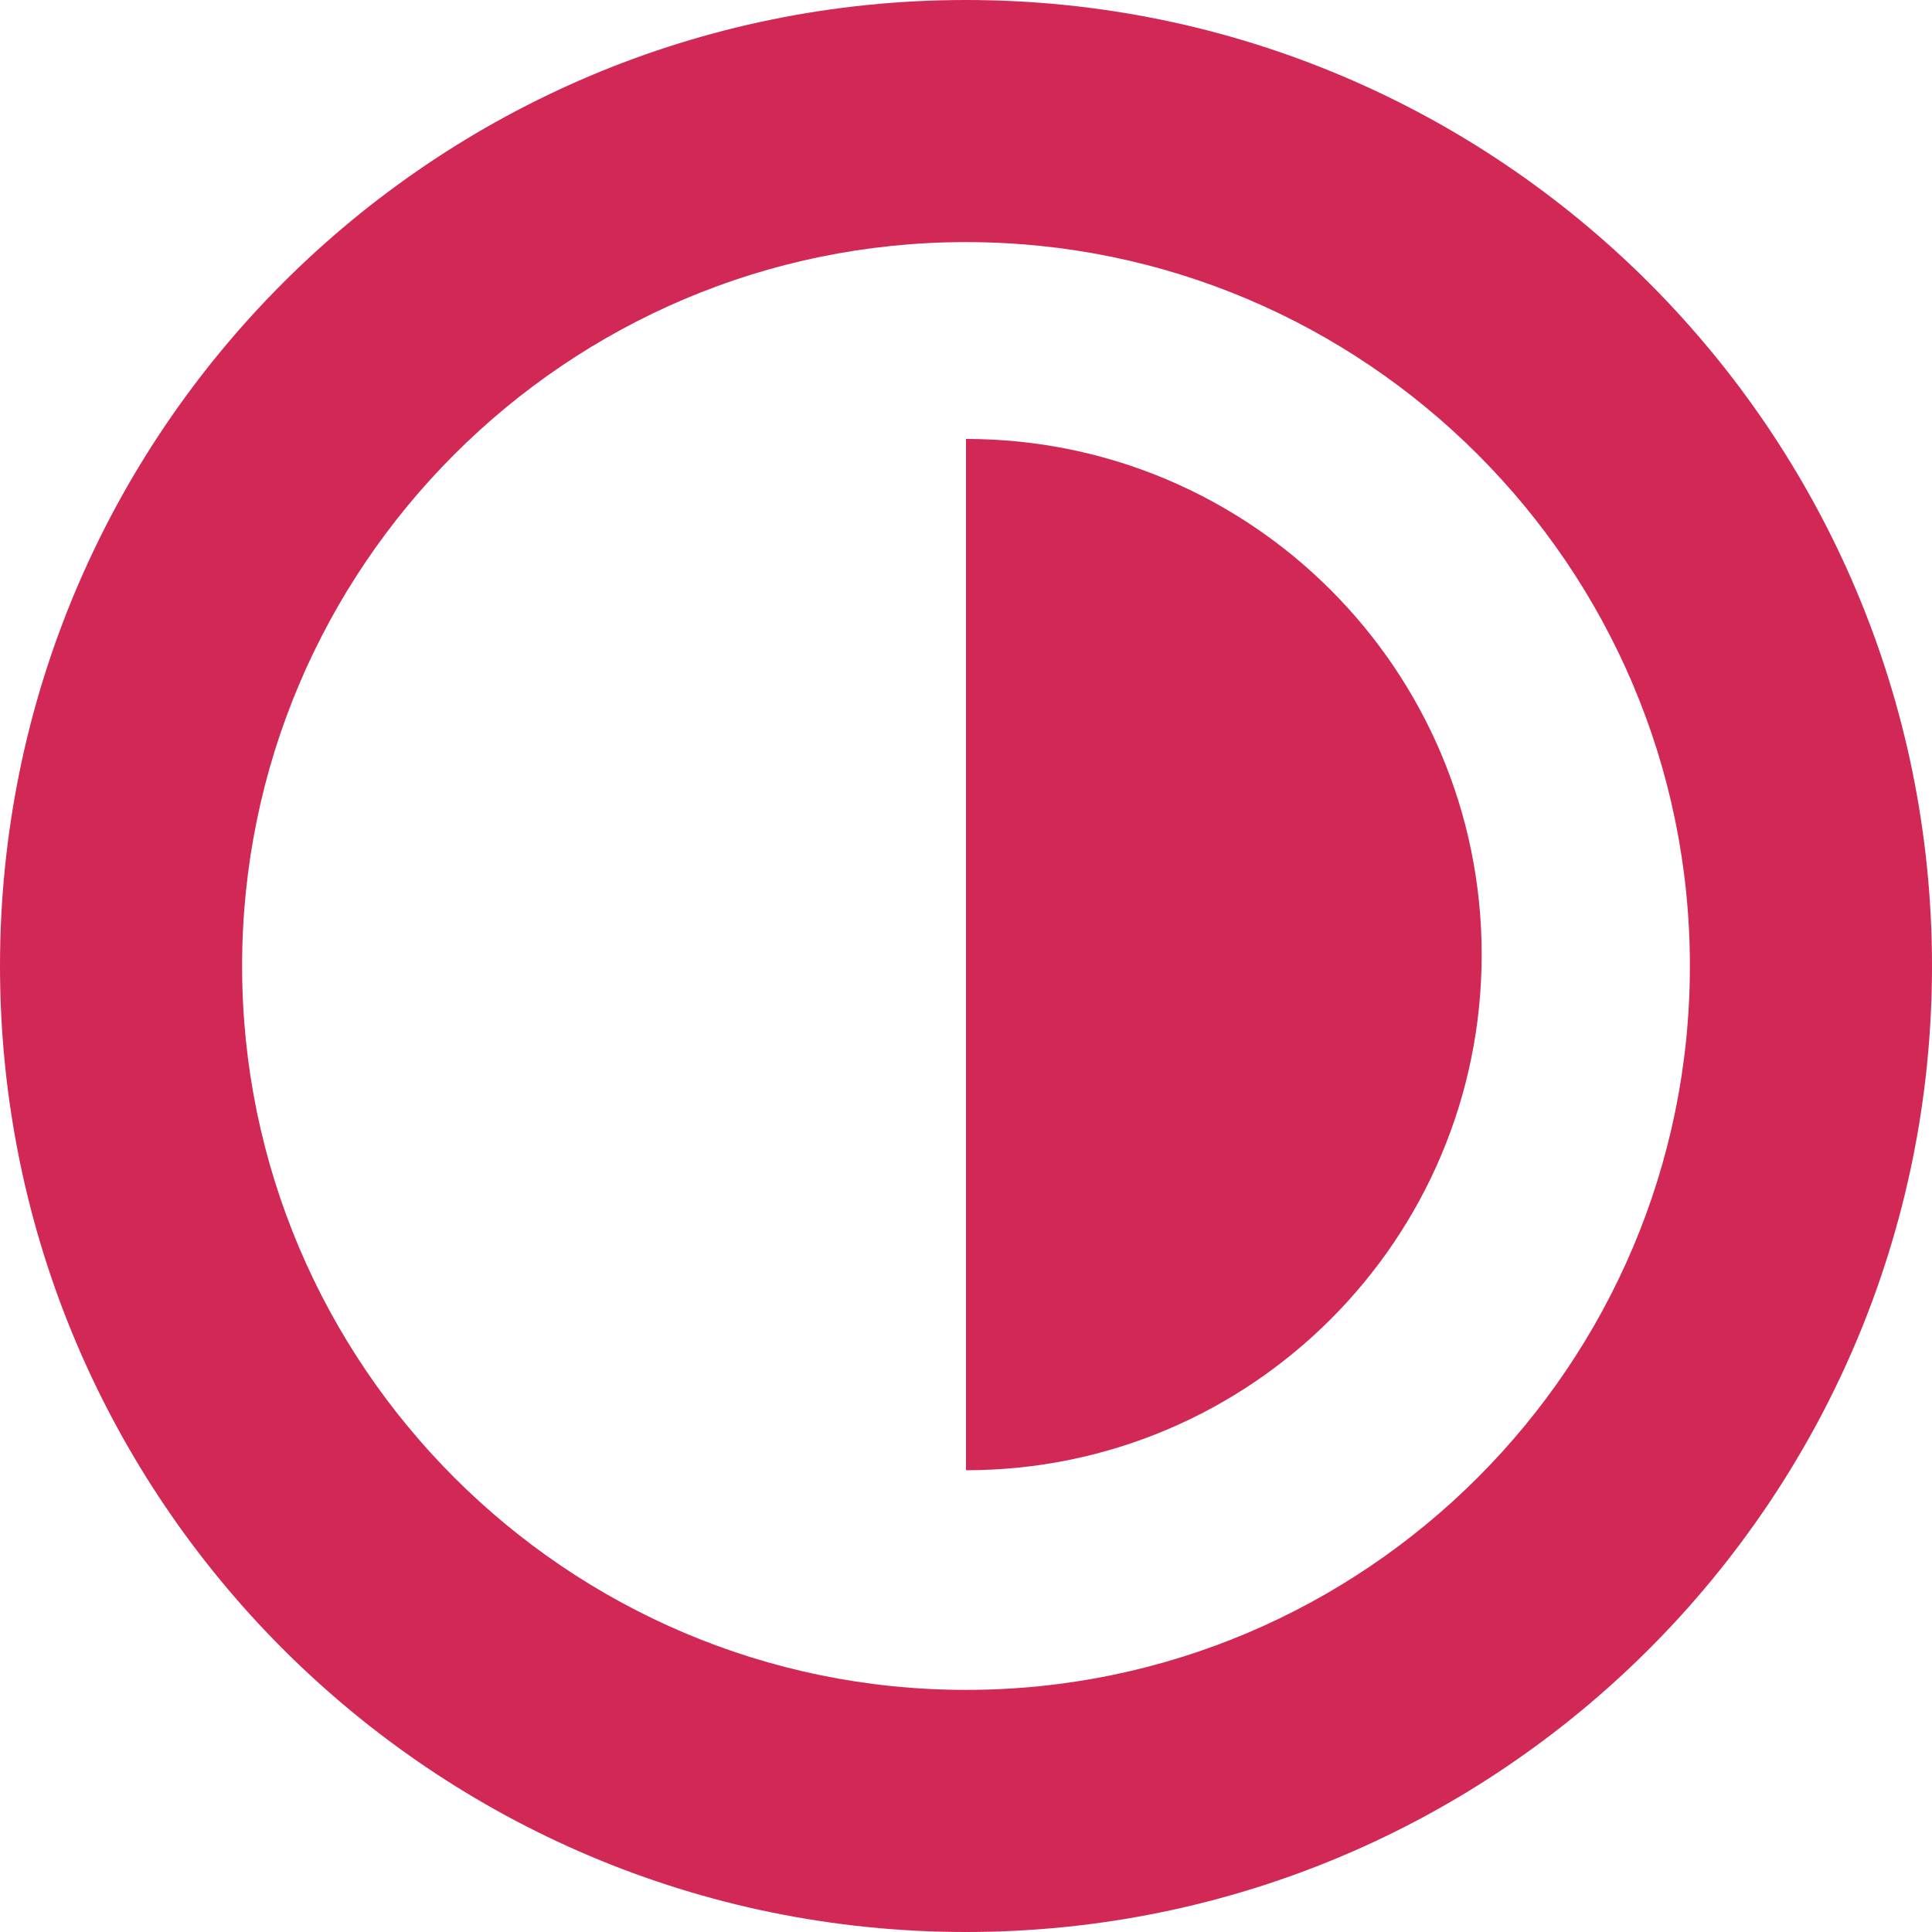
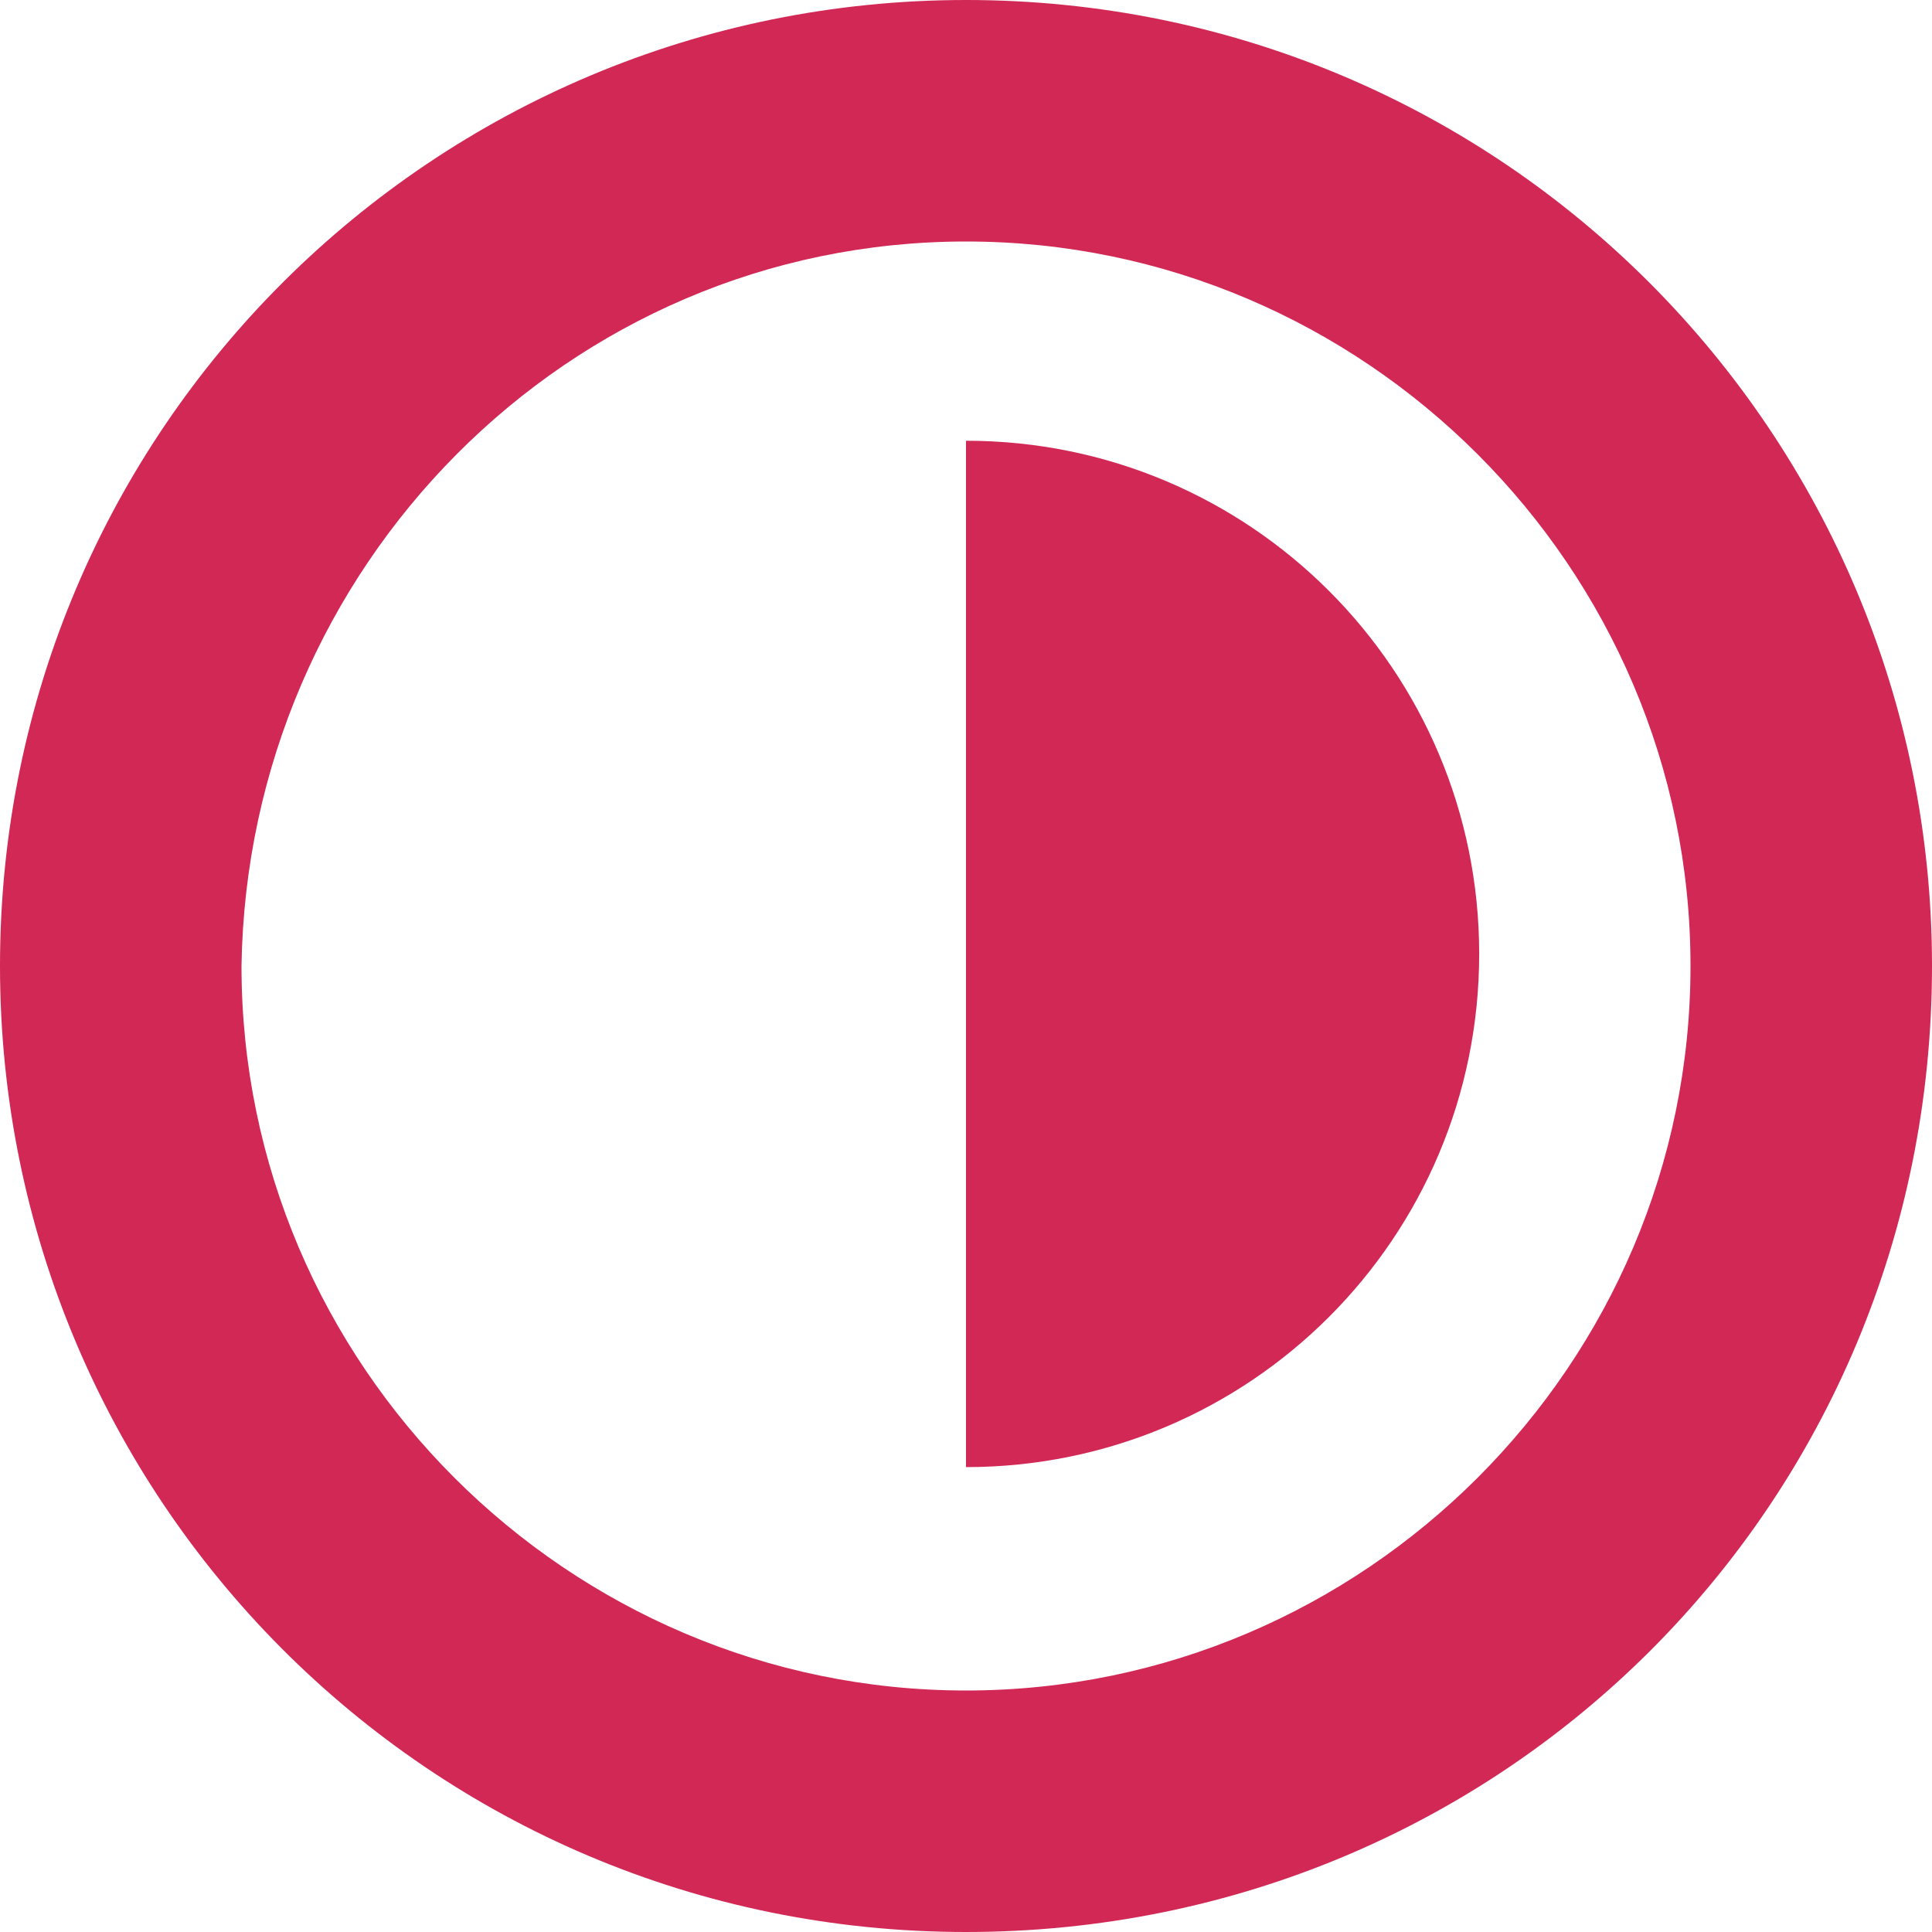
- <svg xmlns="http://www.w3.org/2000/svg" version="1.0" x="0px" y="0px" width="31.92px" height="31.92px" viewBox="-35.422 -7.96 31.92 31.92" enable-background="new -35.422 -7.96 31.92 31.92" xml:space="preserve">
-   <path fill="#d22856" d="M-19.462-3.96c6.595,0,11.96,5.365,11.96,11.96s-5.365,11.96-11.96,11.96S-31.422,14.595-31.422,8 S-26.057-3.96-19.462-3.96 M-19.462-7.96c-8.814,0-15.96,7.145-15.96,15.96c0,8.813,7.146,15.96,15.96,15.96S-3.502,16.813-3.502,8 C-3.502-0.815-10.648-7.96-19.462-7.96L-19.462-7.96z" />
-   <path fill="#d22856" d="M-19.462,16.331c4.706,0,8.52-3.813,8.52-8.52c0-4.705-3.813-8.519-8.52-8.519" />
+ <svg xmlns="http://www.w3.org/2000/svg" x="0" y="0" viewBox="0 0 32 32">
+   <path fill="#d22856" d="M16,4c6.6,0,12,5.4,12,12s-5.4,12-12,12S4,22.6,4,16C4.1,9.4,9.4,4,16,4 M16,0C7.2,0,0,7.1,0,16 c0,8.8,7.1,16,16,16s16-7.1,16-16C32,7.2,24.9,0,16,0L16,0z" />
+   <path fill="#d22856" d="M16,24.3c4.7,0,8.5-3.8,8.5-8.5S20.7,7.3,16,7.3" />
</svg>
